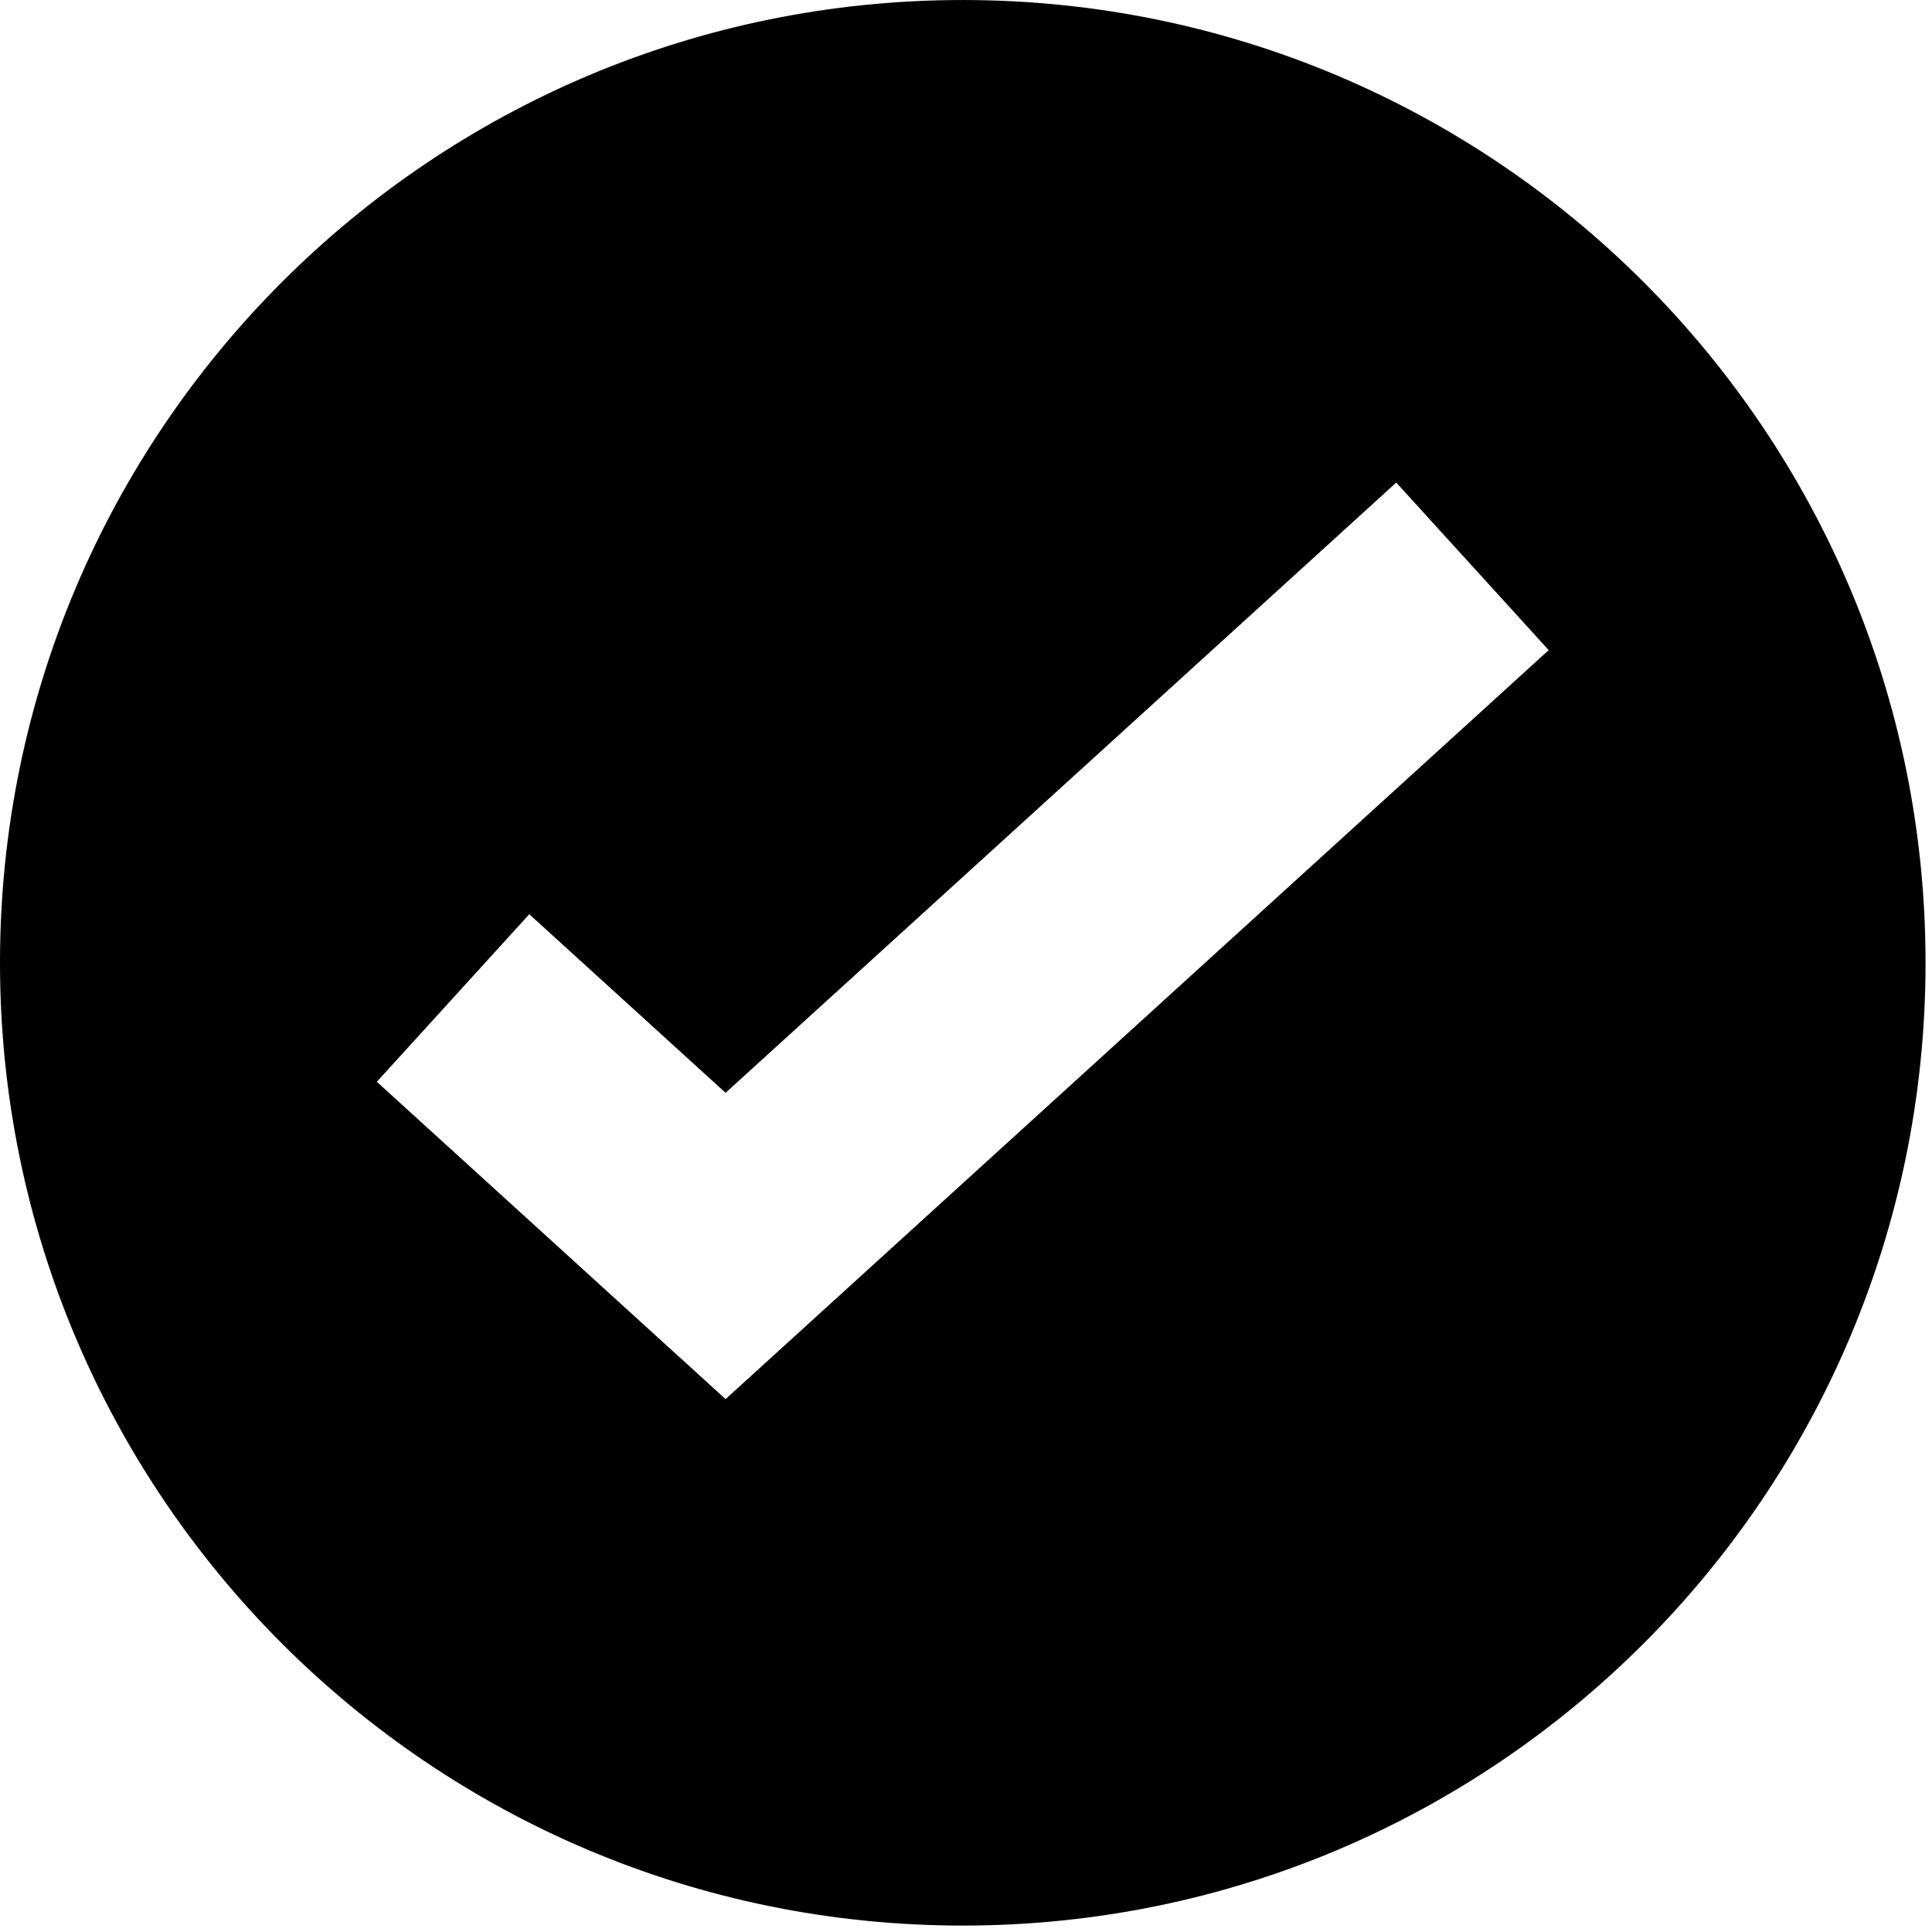
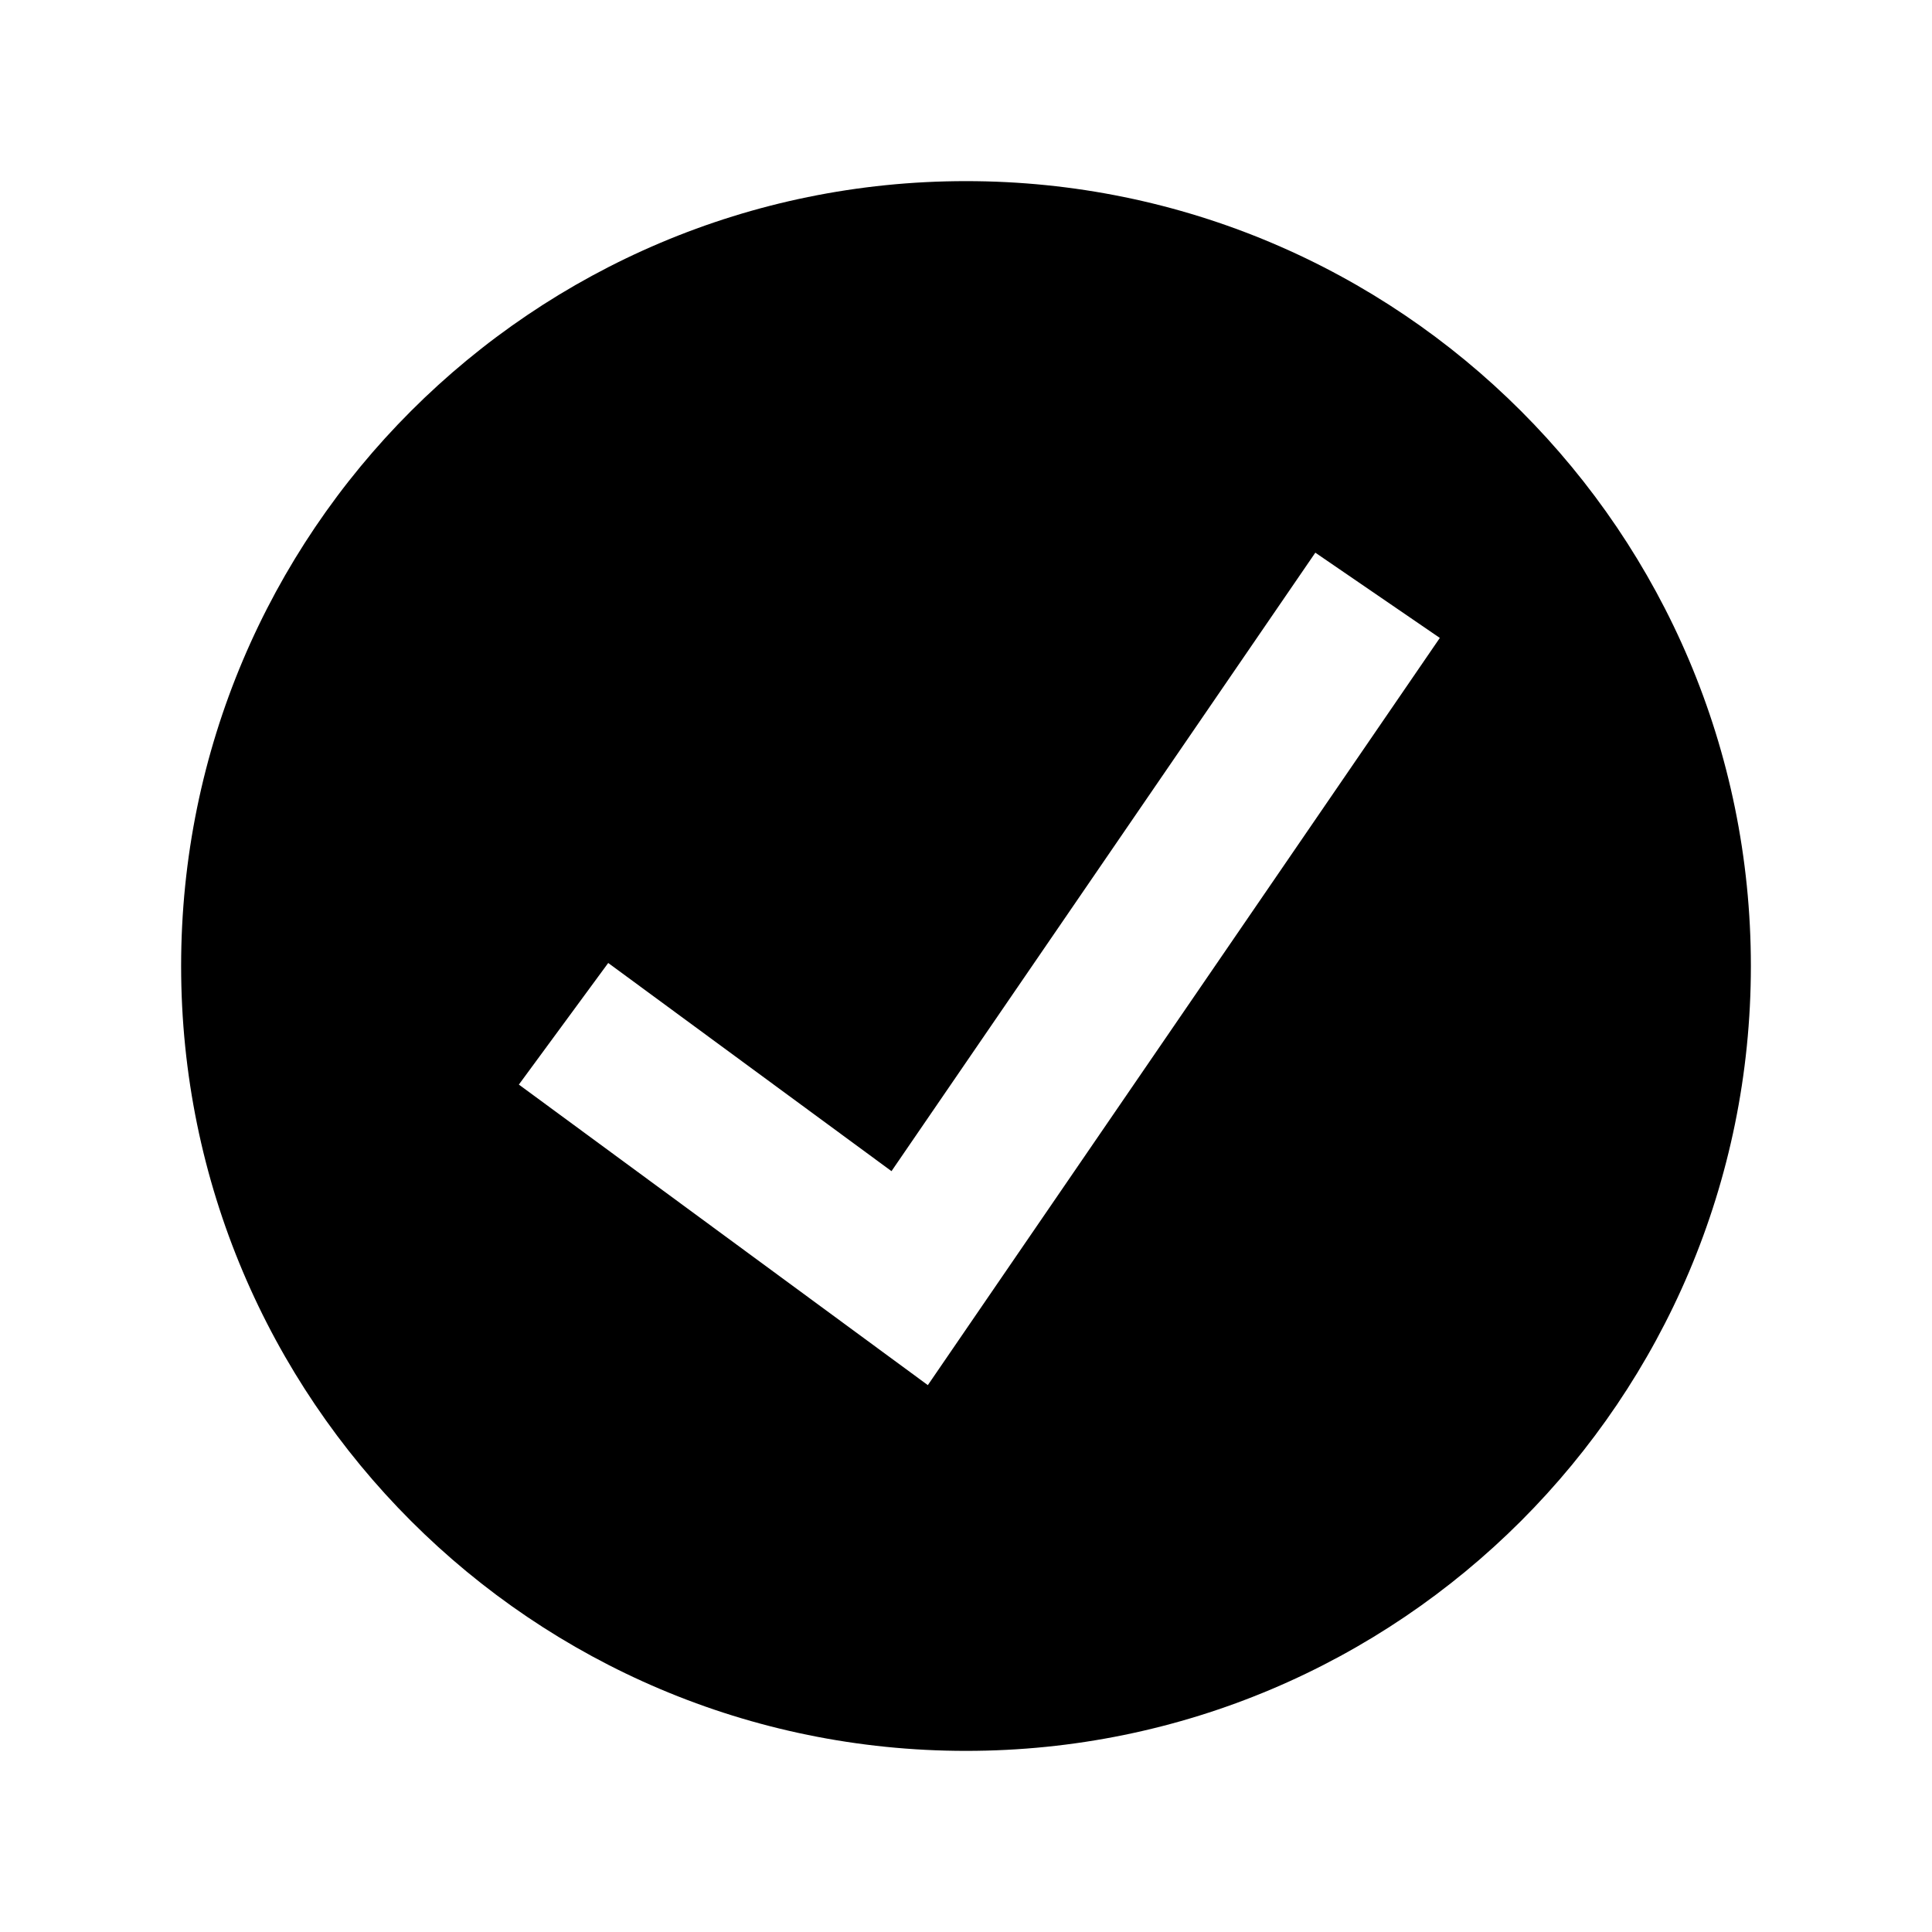
- <svg xmlns="http://www.w3.org/2000/svg" width="100" height="100" viewBox="0 0 100 100">
-   <g>
-     <rect fill="none" id="canvas_background" height="402" width="582" y="-1" x="-1" />
-   </g>
-   <g>
-     <g fill-rule="evenodd" fill="currentColor" id="Membership-upsell-(mobile)">
-       <g stroke="null" id="Member-promo-Copy">
-         <g stroke="null" id="Group-6">
-           <g stroke="null" id="Group-5">
-             <g stroke="null" id="Group">
-               <path stroke="null" id="Combined-Shape" d="m49.833,99.667c-27.522,0 -49.833,-22.311 -49.833,-49.833c0,-27.522 22.311,-49.833 49.833,-49.833c27.522,0 49.833,22.311 49.833,49.833c0,27.522 -22.311,49.833 -49.833,49.833zm22.437,-74.689l-34.714,31.586l-10.16,-9.244l-7.891,8.673l18.051,16.425l42.605,-38.767l-7.891,-8.673z" />
-             </g>
-           </g>
-         </g>
-       </g>
-     </g>
-   </g>
+ <svg xmlns="http://www.w3.org/2000/svg" width="16" height="16" viewBox="0 0 16 16" fill="none">
+   <path fill-rule="evenodd" clip-rule="evenodd" d="M8 14.5C11.59 14.5 14.5 11.59 14.5 8C14.5 4.41 11.59 1.5 8 1.5C4.41 1.5 1.5 4.41 1.5 8C1.5 11.59 4.41 14.5 8 14.5ZM7.164 11.089L4.297 8.982L5.037 7.975L7.383 9.699L10.893 4.577L11.924 5.283L8.049 10.938L7.684 11.471L7.164 11.089Z" fill="currentColor" />
</svg>
